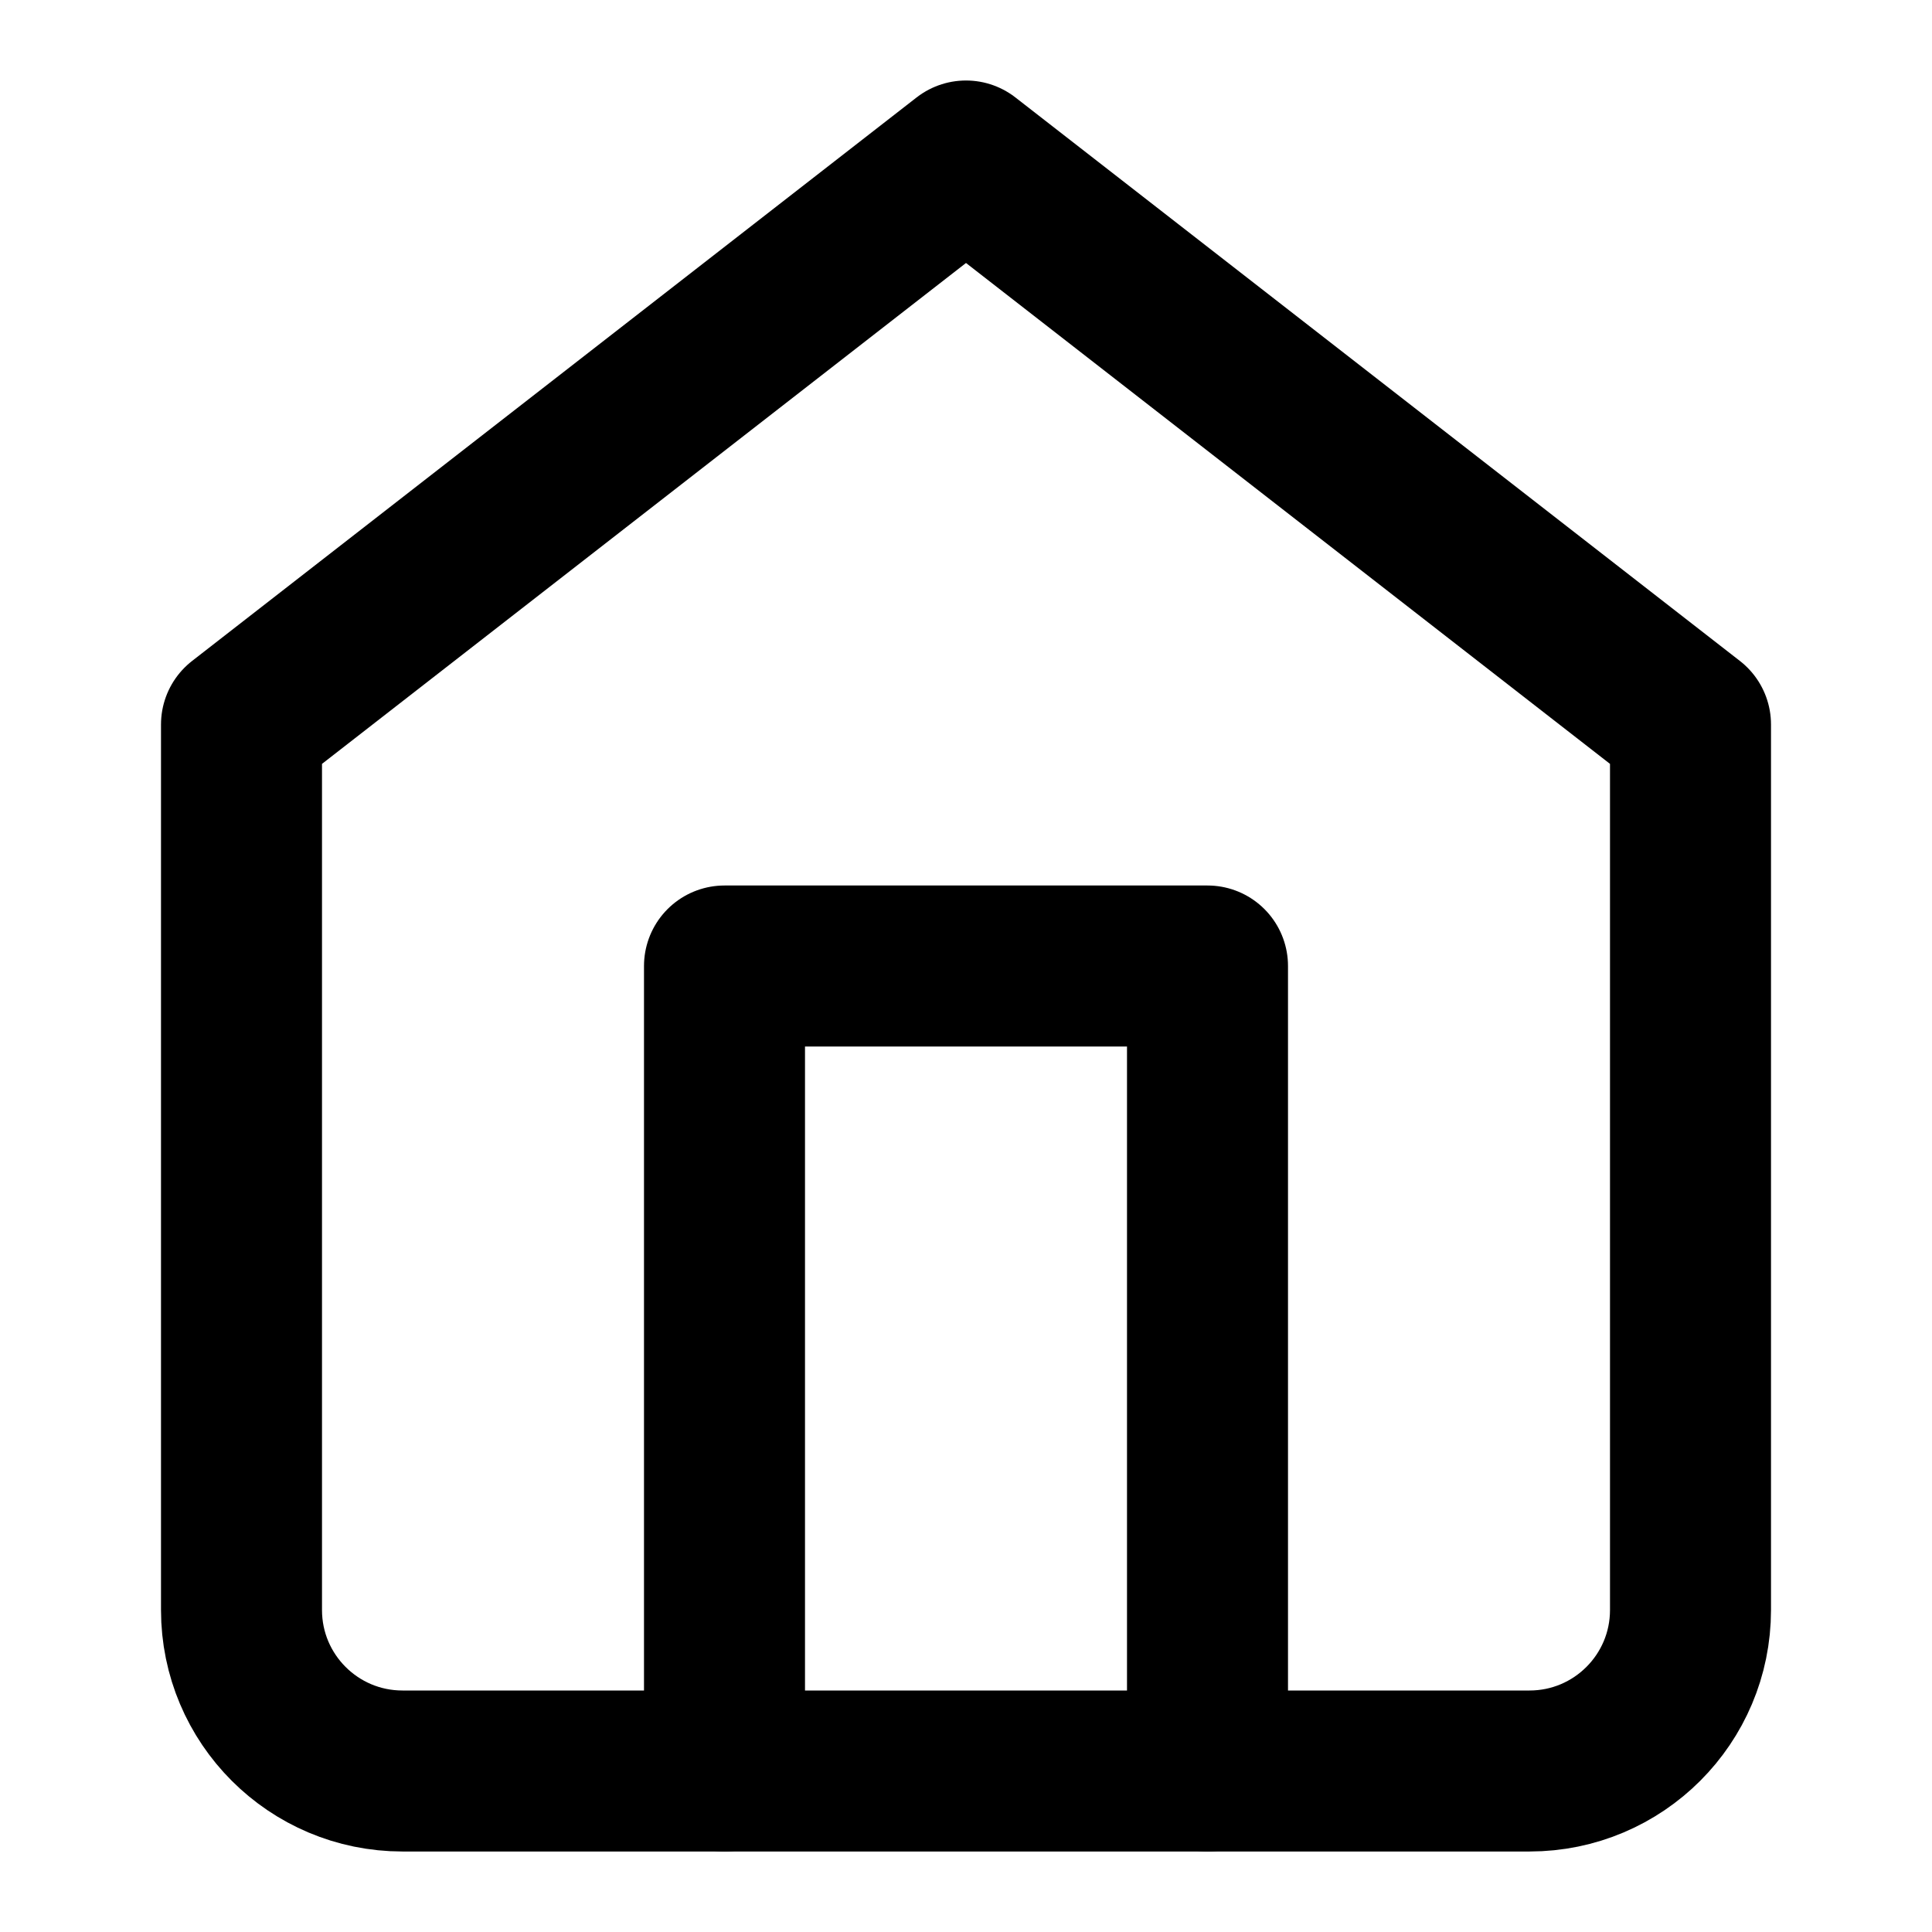
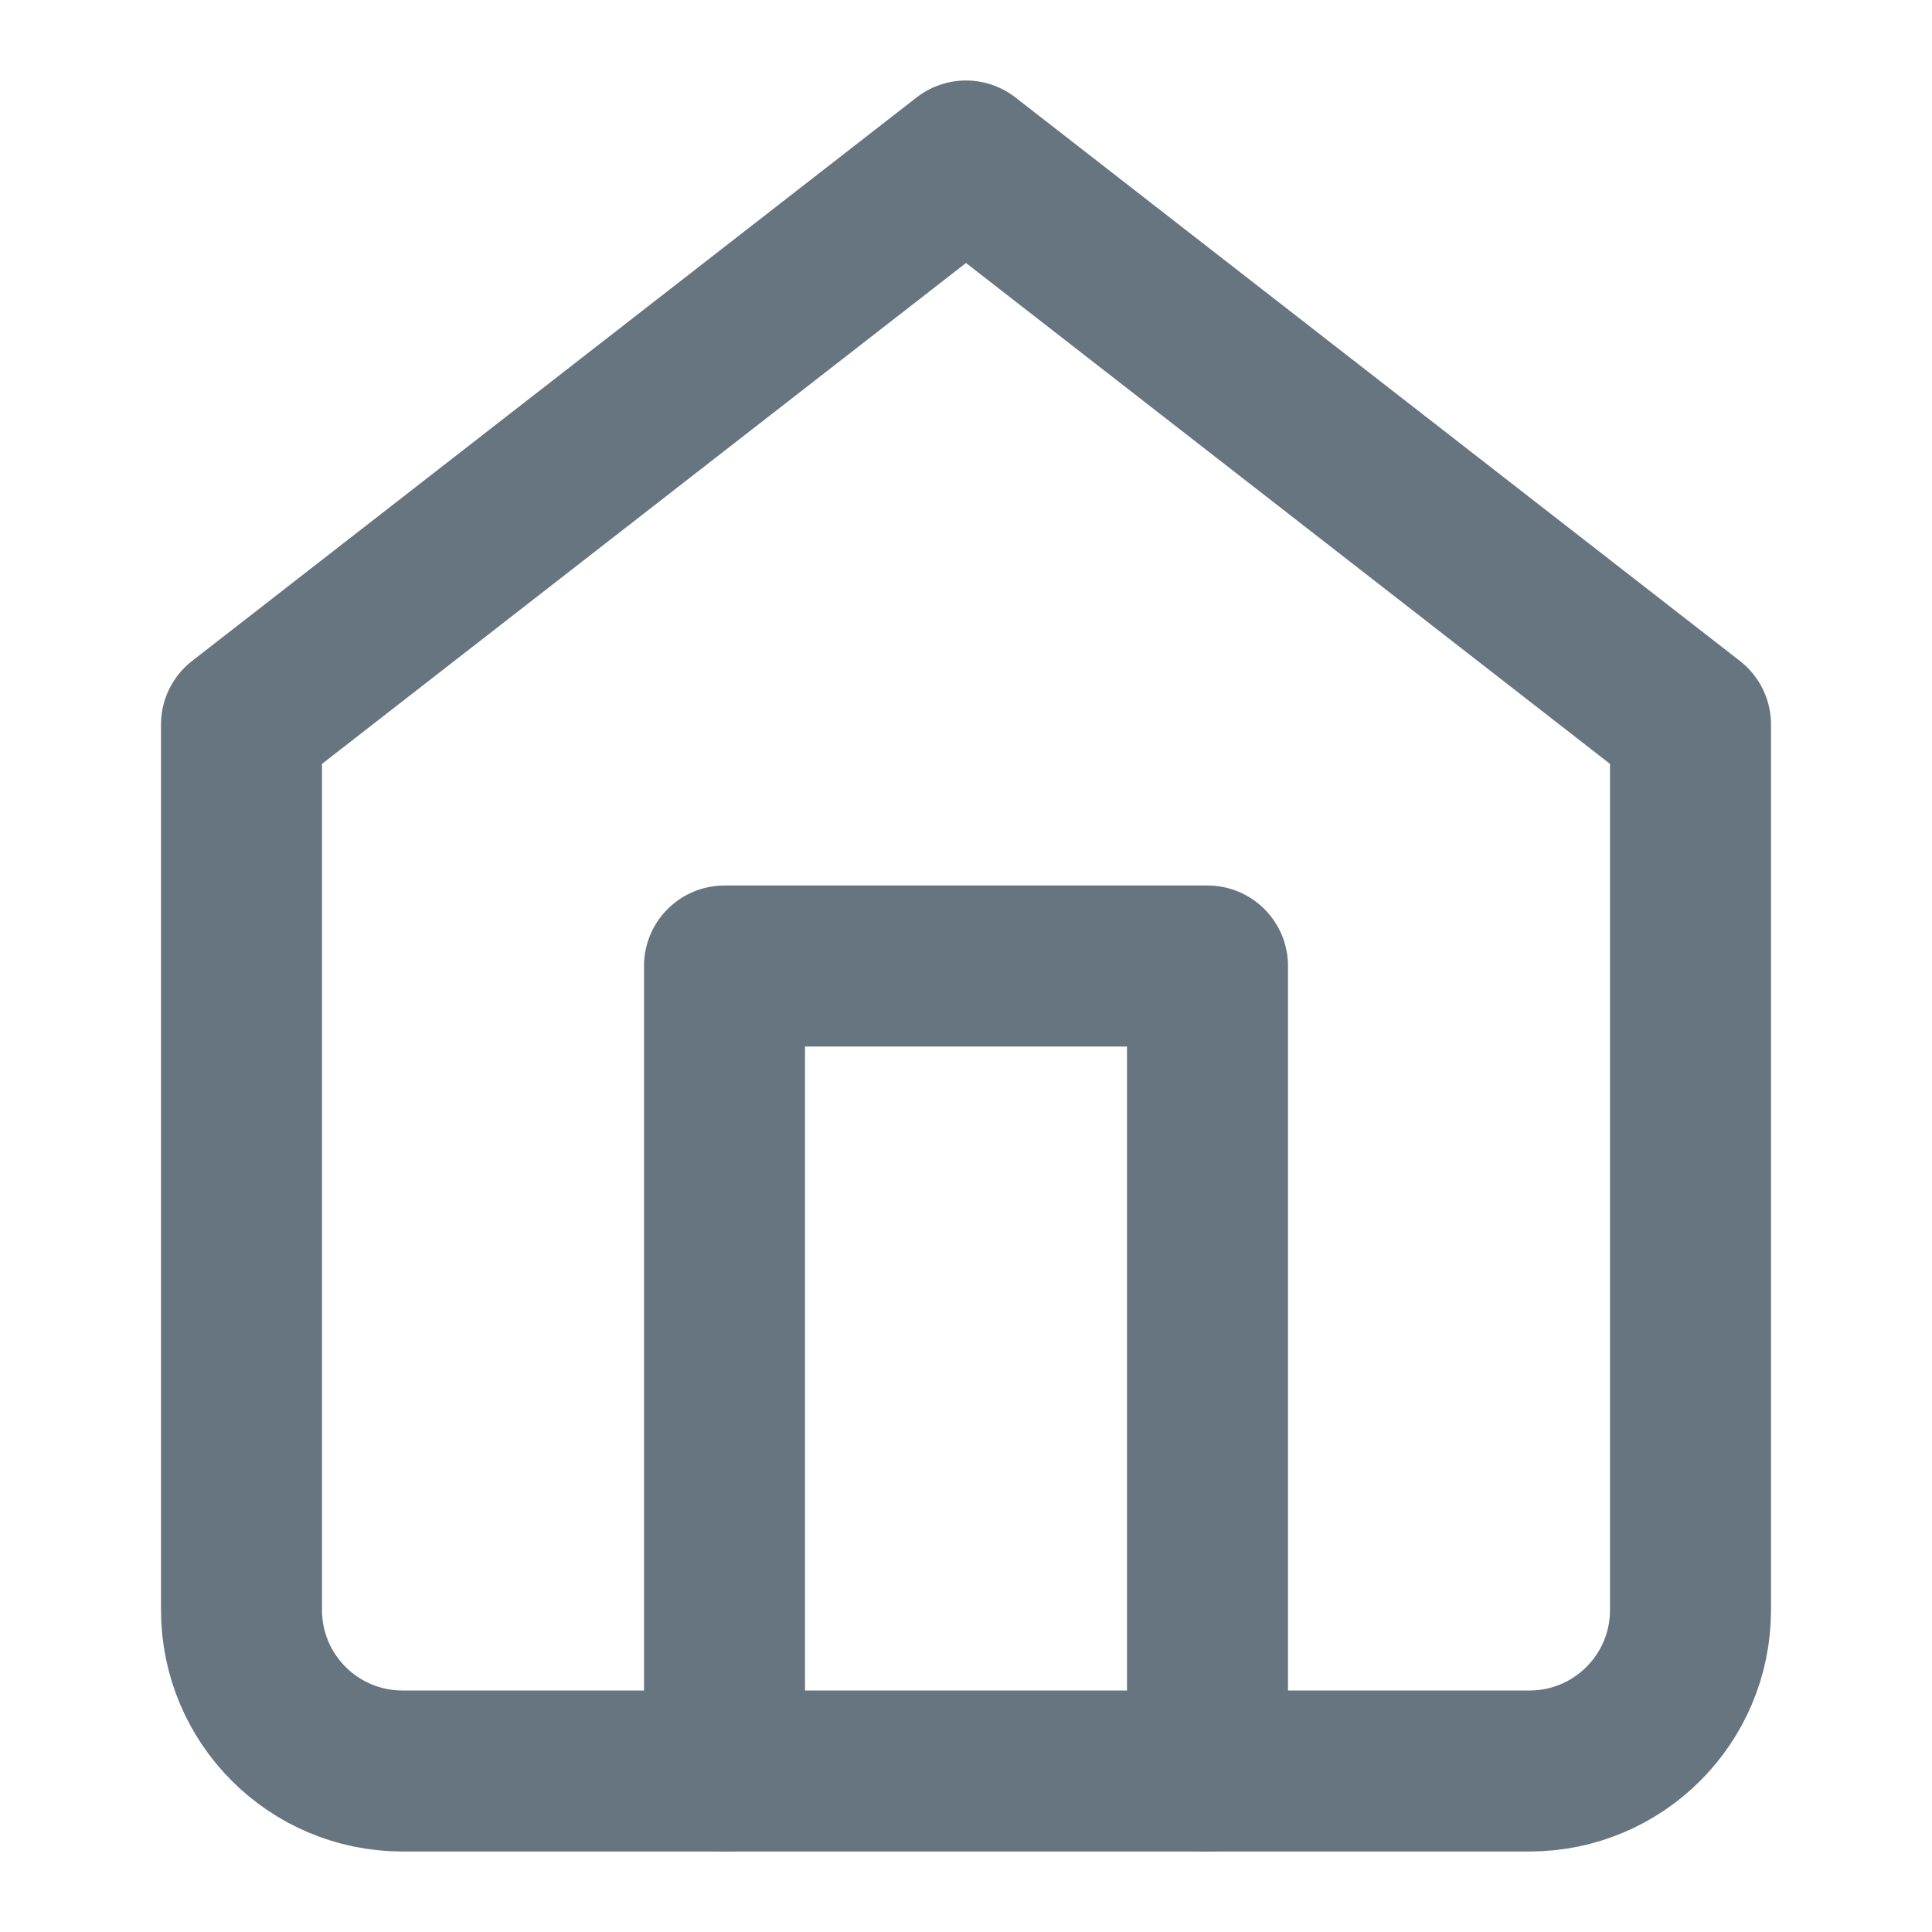
- <svg xmlns="http://www.w3.org/2000/svg" width="24" height="24" viewBox="0 0 24 24" fill="none" stroke="currentColor" stroke-width="2" stroke-linecap="round" stroke-linejoin="round" class="feather feather-home">
+ <svg xmlns="http://www.w3.org/2000/svg" width="24" height="24" viewBox="0 0 24 24" fill="none" stroke="#667580" stroke-width="2" stroke-linecap="round" stroke-linejoin="round" class="feather feather-home">
  <path d="M3 9l9-7 9 7v11a2 2 0 0 1-2 2H5a2 2 0 0 1-2-2z" />
  <polyline points="9 22 9 12 15 12 15 22" />
</svg>
